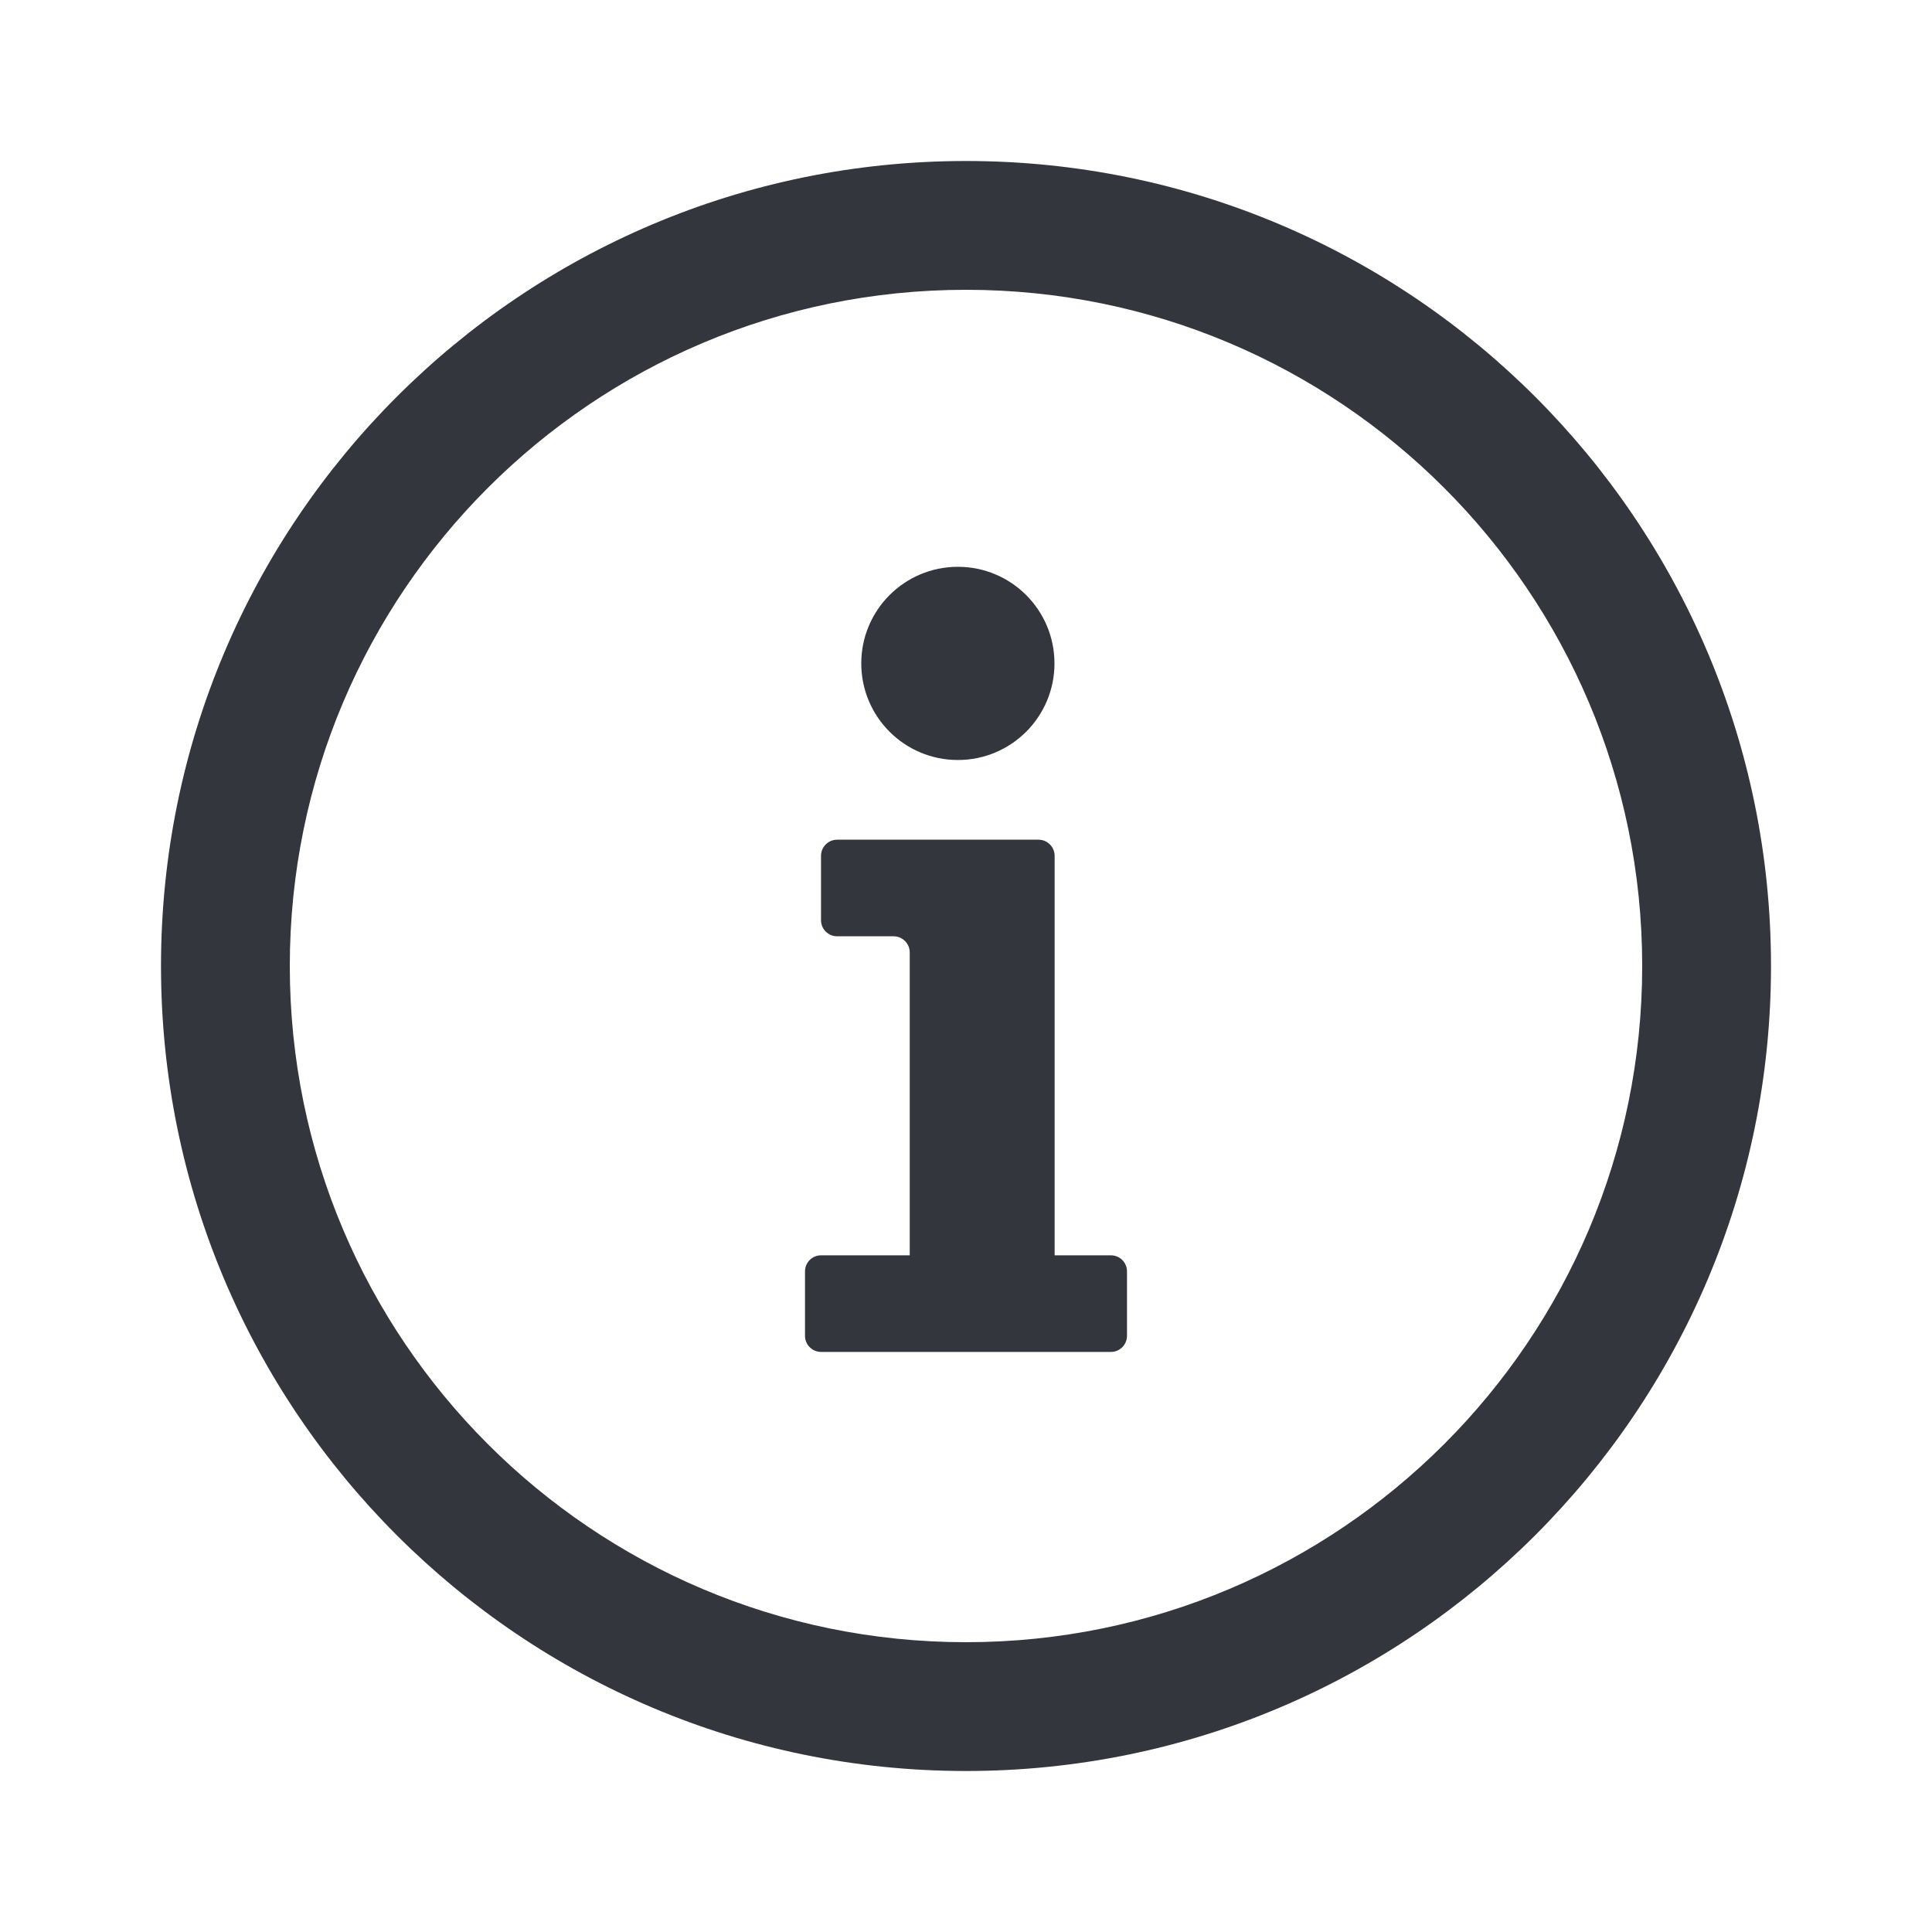
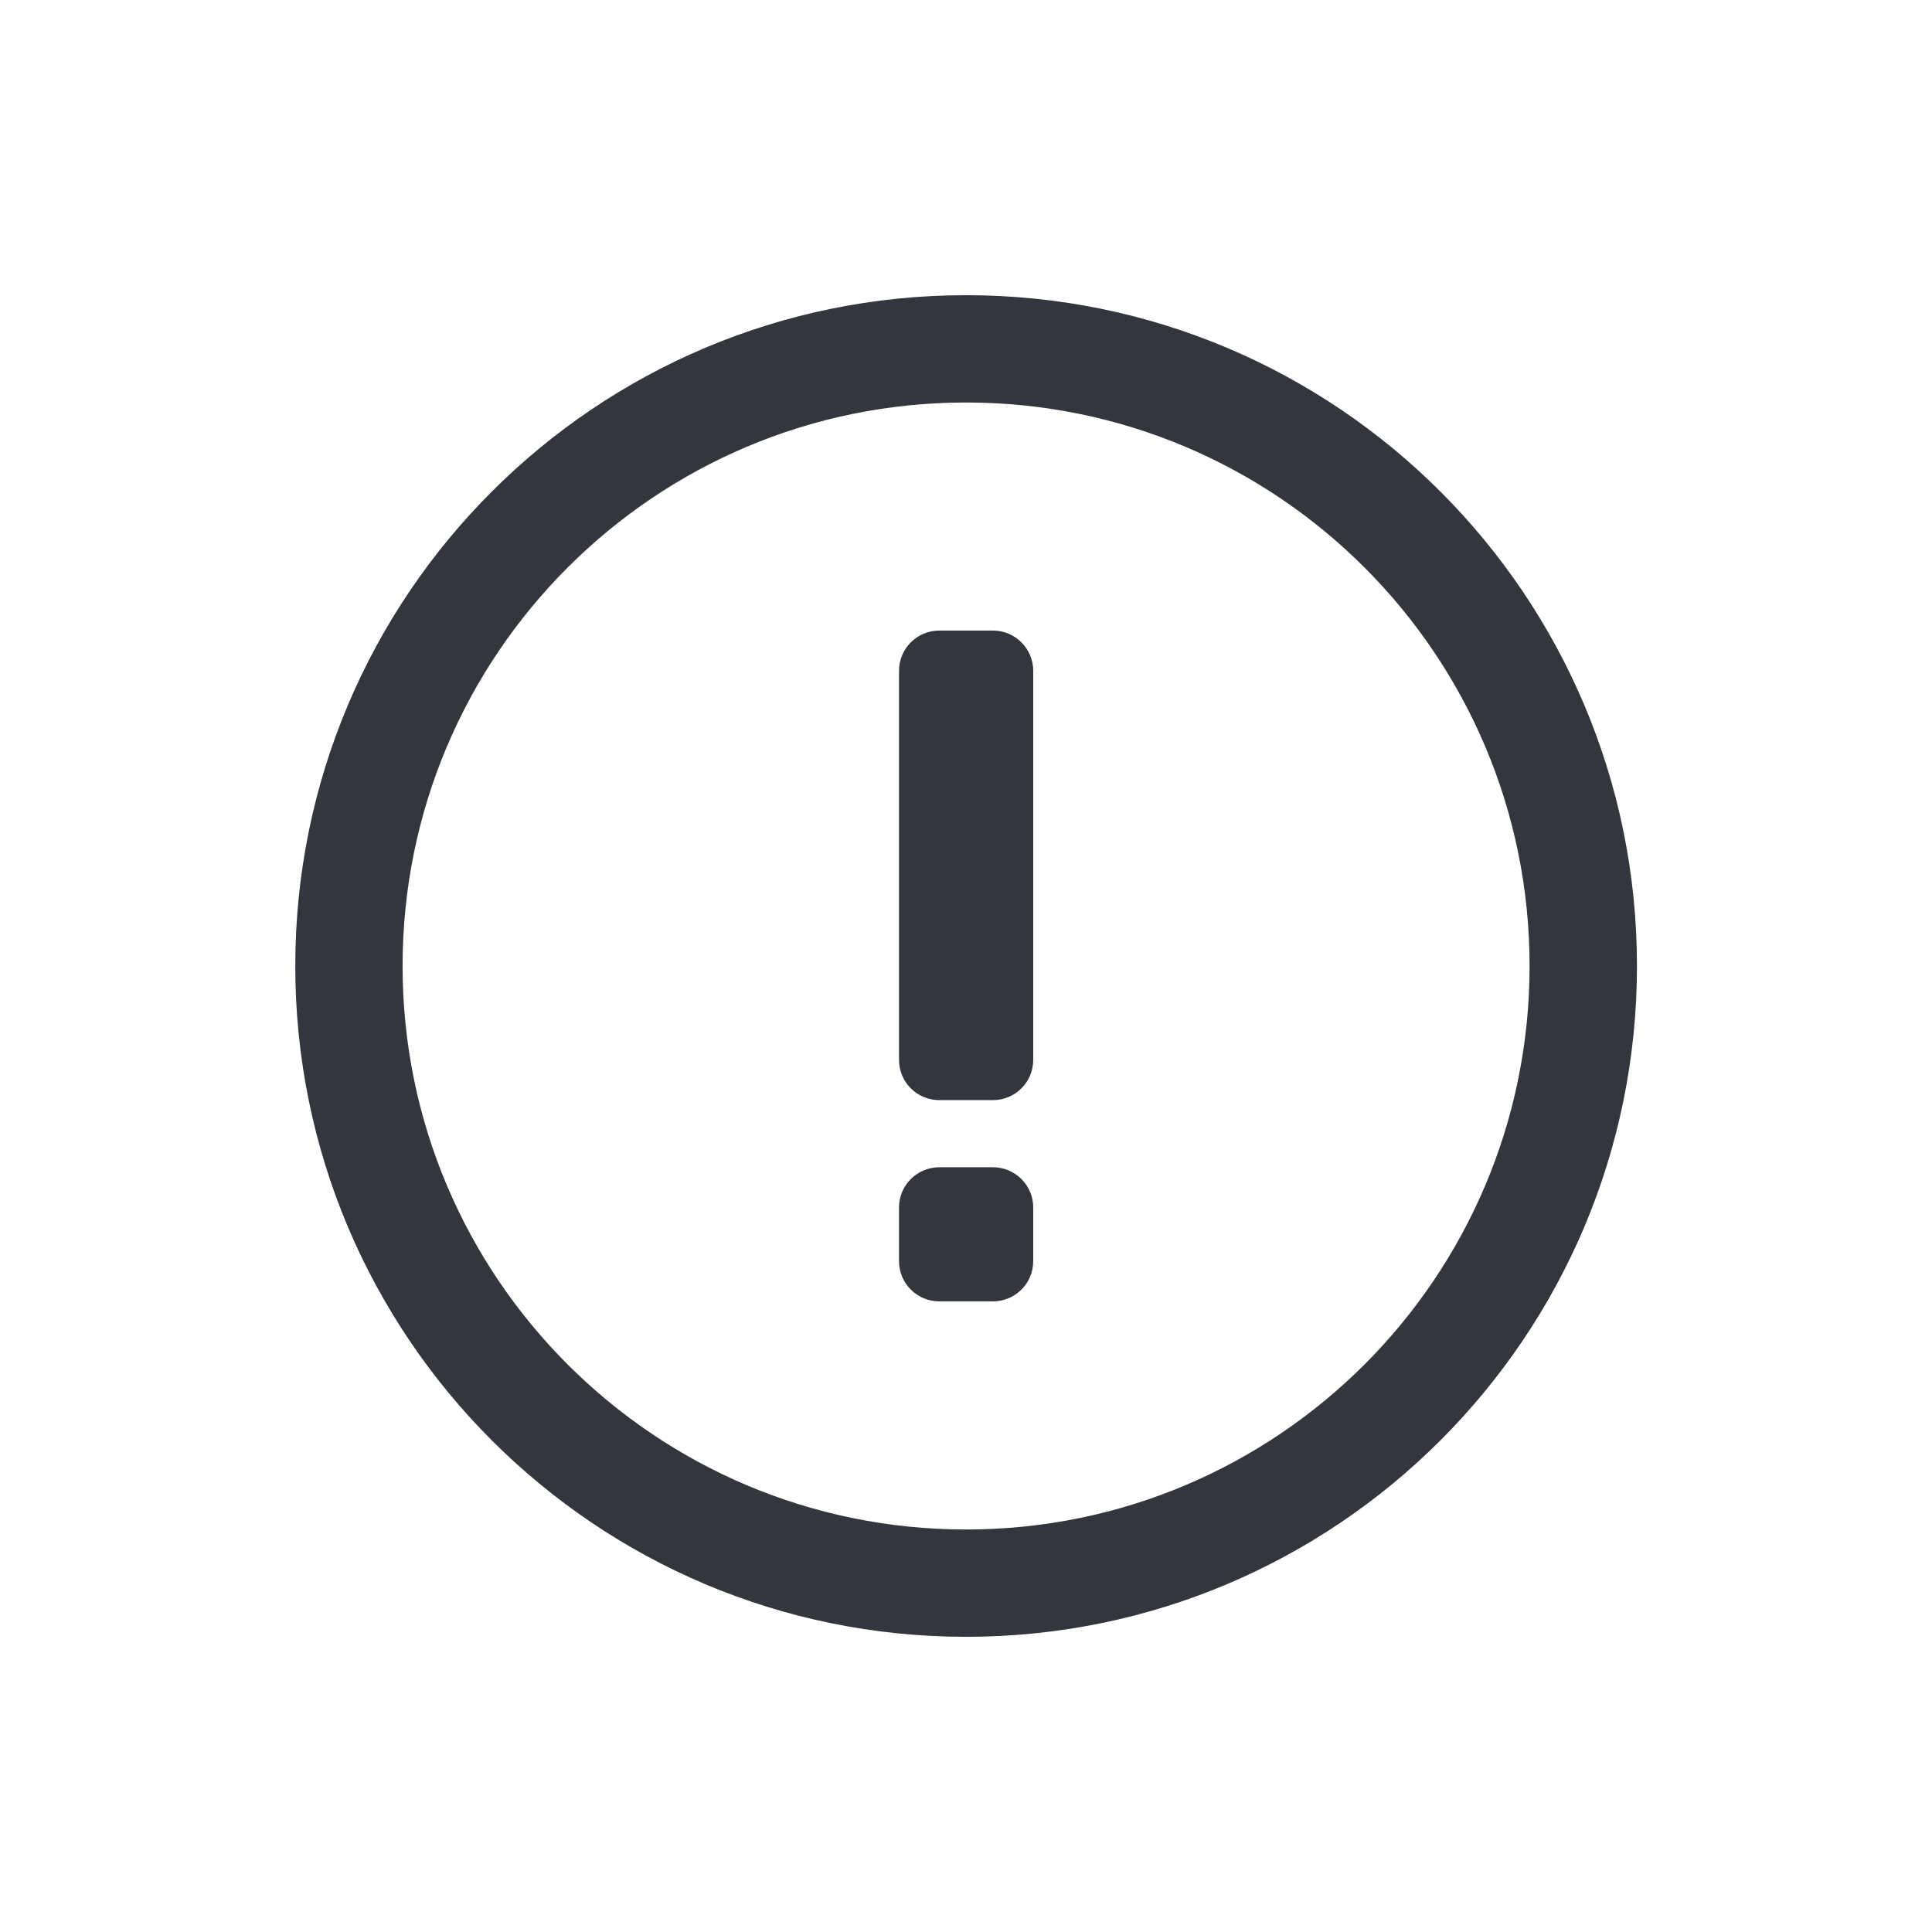
<svg xmlns="http://www.w3.org/2000/svg" width="24" height="24" viewBox="0 0 24 24" fill="none">
-   <path fill-rule="evenodd" clip-rule="evenodd" d="M2 12C2 17.523 6.477 22 12 22C17.523 22 22 17.523 22 12C22 6.477 17.523 2 12 2C6.477 2 2 6.477 2 12ZM12 20.4C7.361 20.4 3.6 16.639 3.6 12C3.6 7.361 7.361 3.6 12 3.6C16.639 3.6 20.4 7.361 20.4 12C20.4 16.639 16.639 20.4 12 20.4ZM13.099 8.241C13.099 8.904 12.562 9.441 11.899 9.441C11.236 9.441 10.699 8.904 10.699 8.241C10.699 7.578 11.236 7.041 11.899 7.041C12.562 7.041 13.099 7.578 13.099 8.241ZM10.199 10.631C10.199 10.521 10.289 10.431 10.399 10.431H12.901C13.011 10.431 13.101 10.521 13.101 10.631V15.594H13.8C13.911 15.594 14 15.683 14 15.794V16.594C14 16.704 13.911 16.794 13.8 16.794H10.2C10.089 16.794 10 16.704 10 16.594V15.794C10 15.683 10.089 15.594 10.2 15.594H11.301V11.831C11.301 11.721 11.211 11.631 11.101 11.631H10.399C10.289 11.631 10.199 11.542 10.199 11.431V10.631Z" fill="#33363D" />
+   <path fill-rule="evenodd" clip-rule="evenodd" d="M12.001 5C8.135 5 5.001 8.134 5.001 12C5.001 15.866 8.135 19 12.001 19C15.867 19 19.001 15.866 19.001 12C19.001 8.134 15.867 5 12.001 5ZM3.668 12C3.668 7.397 7.399 3.667 12.001 3.667C16.604 3.667 20.335 7.397 20.335 12C20.335 16.602 16.604 20.333 12.001 20.333C7.399 20.333 3.668 16.602 3.668 12ZM11.168 8.333C11.168 8.057 11.392 7.833 11.668 7.833H12.335C12.611 7.833 12.835 8.057 12.835 8.333V13.166C12.835 13.443 12.611 13.666 12.335 13.666H11.668C11.392 13.666 11.168 13.443 11.168 13.166V8.333ZM11.668 14.5C11.392 14.5 11.168 14.724 11.168 15V15.666C11.168 15.943 11.392 16.166 11.668 16.166H12.335C12.611 16.166 12.835 15.943 12.835 15.666V15C12.835 14.724 12.611 14.5 12.335 14.5H11.668Z" fill="#33363D" />
</svg>
